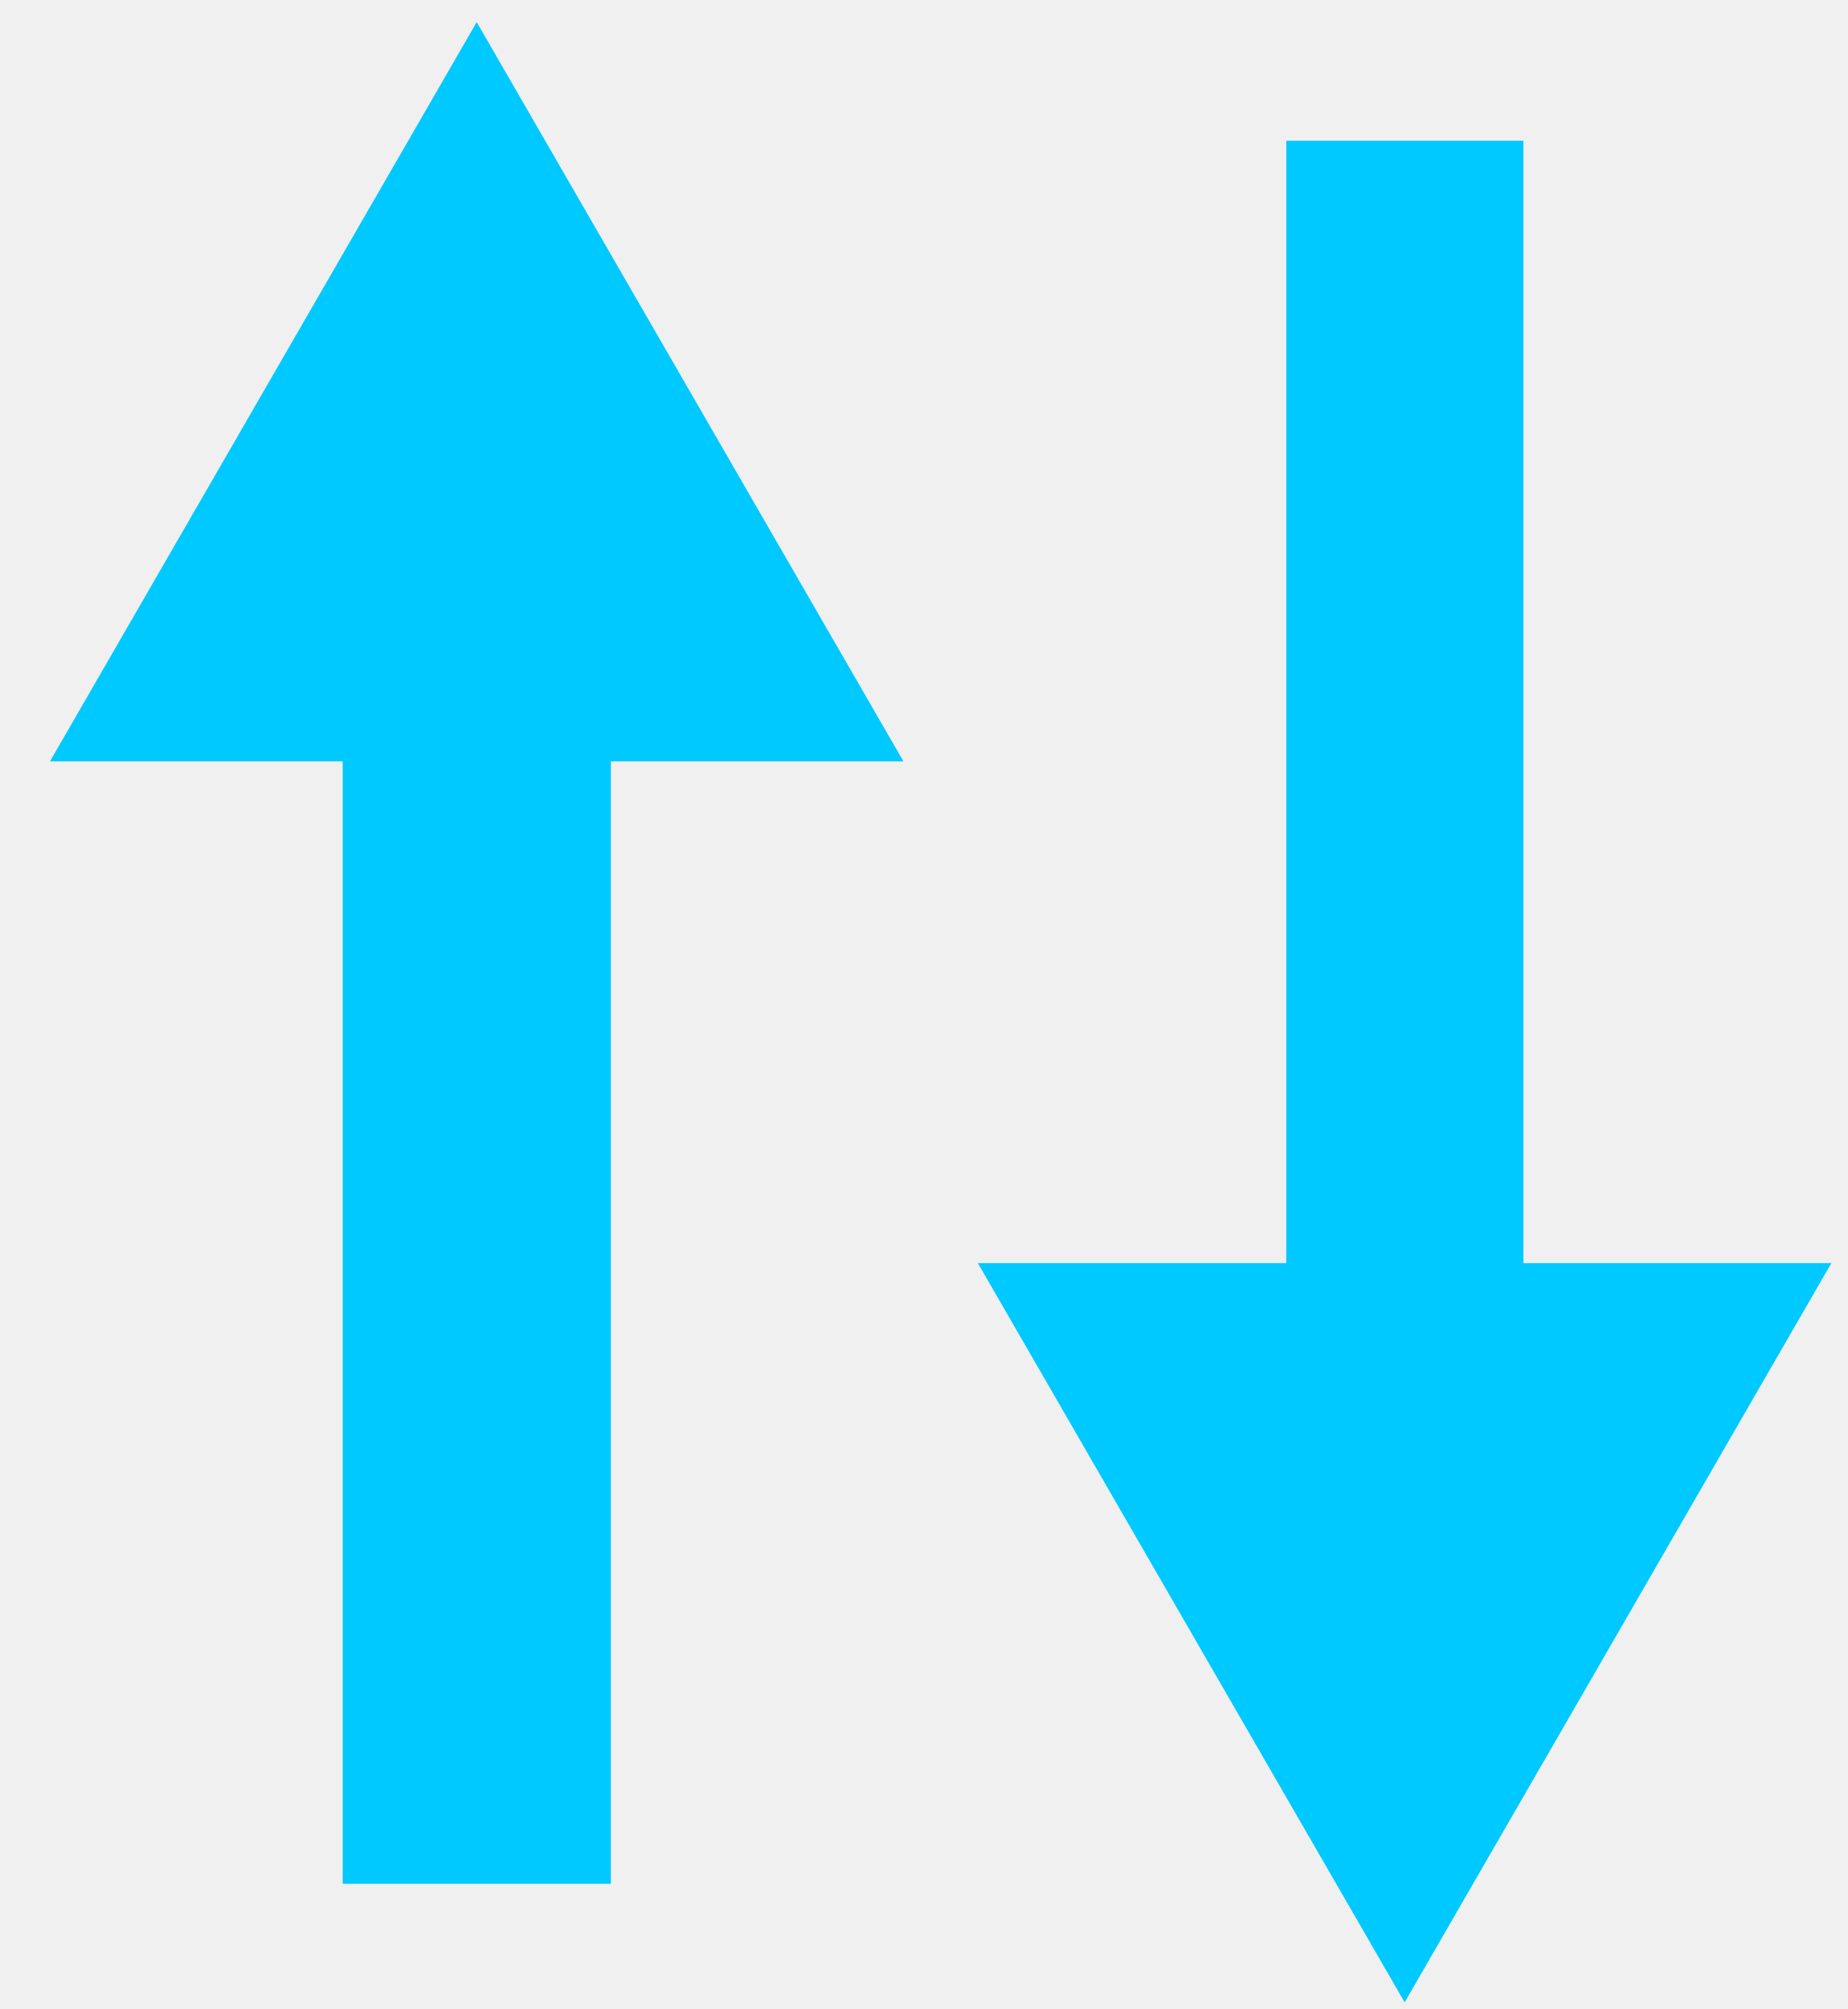
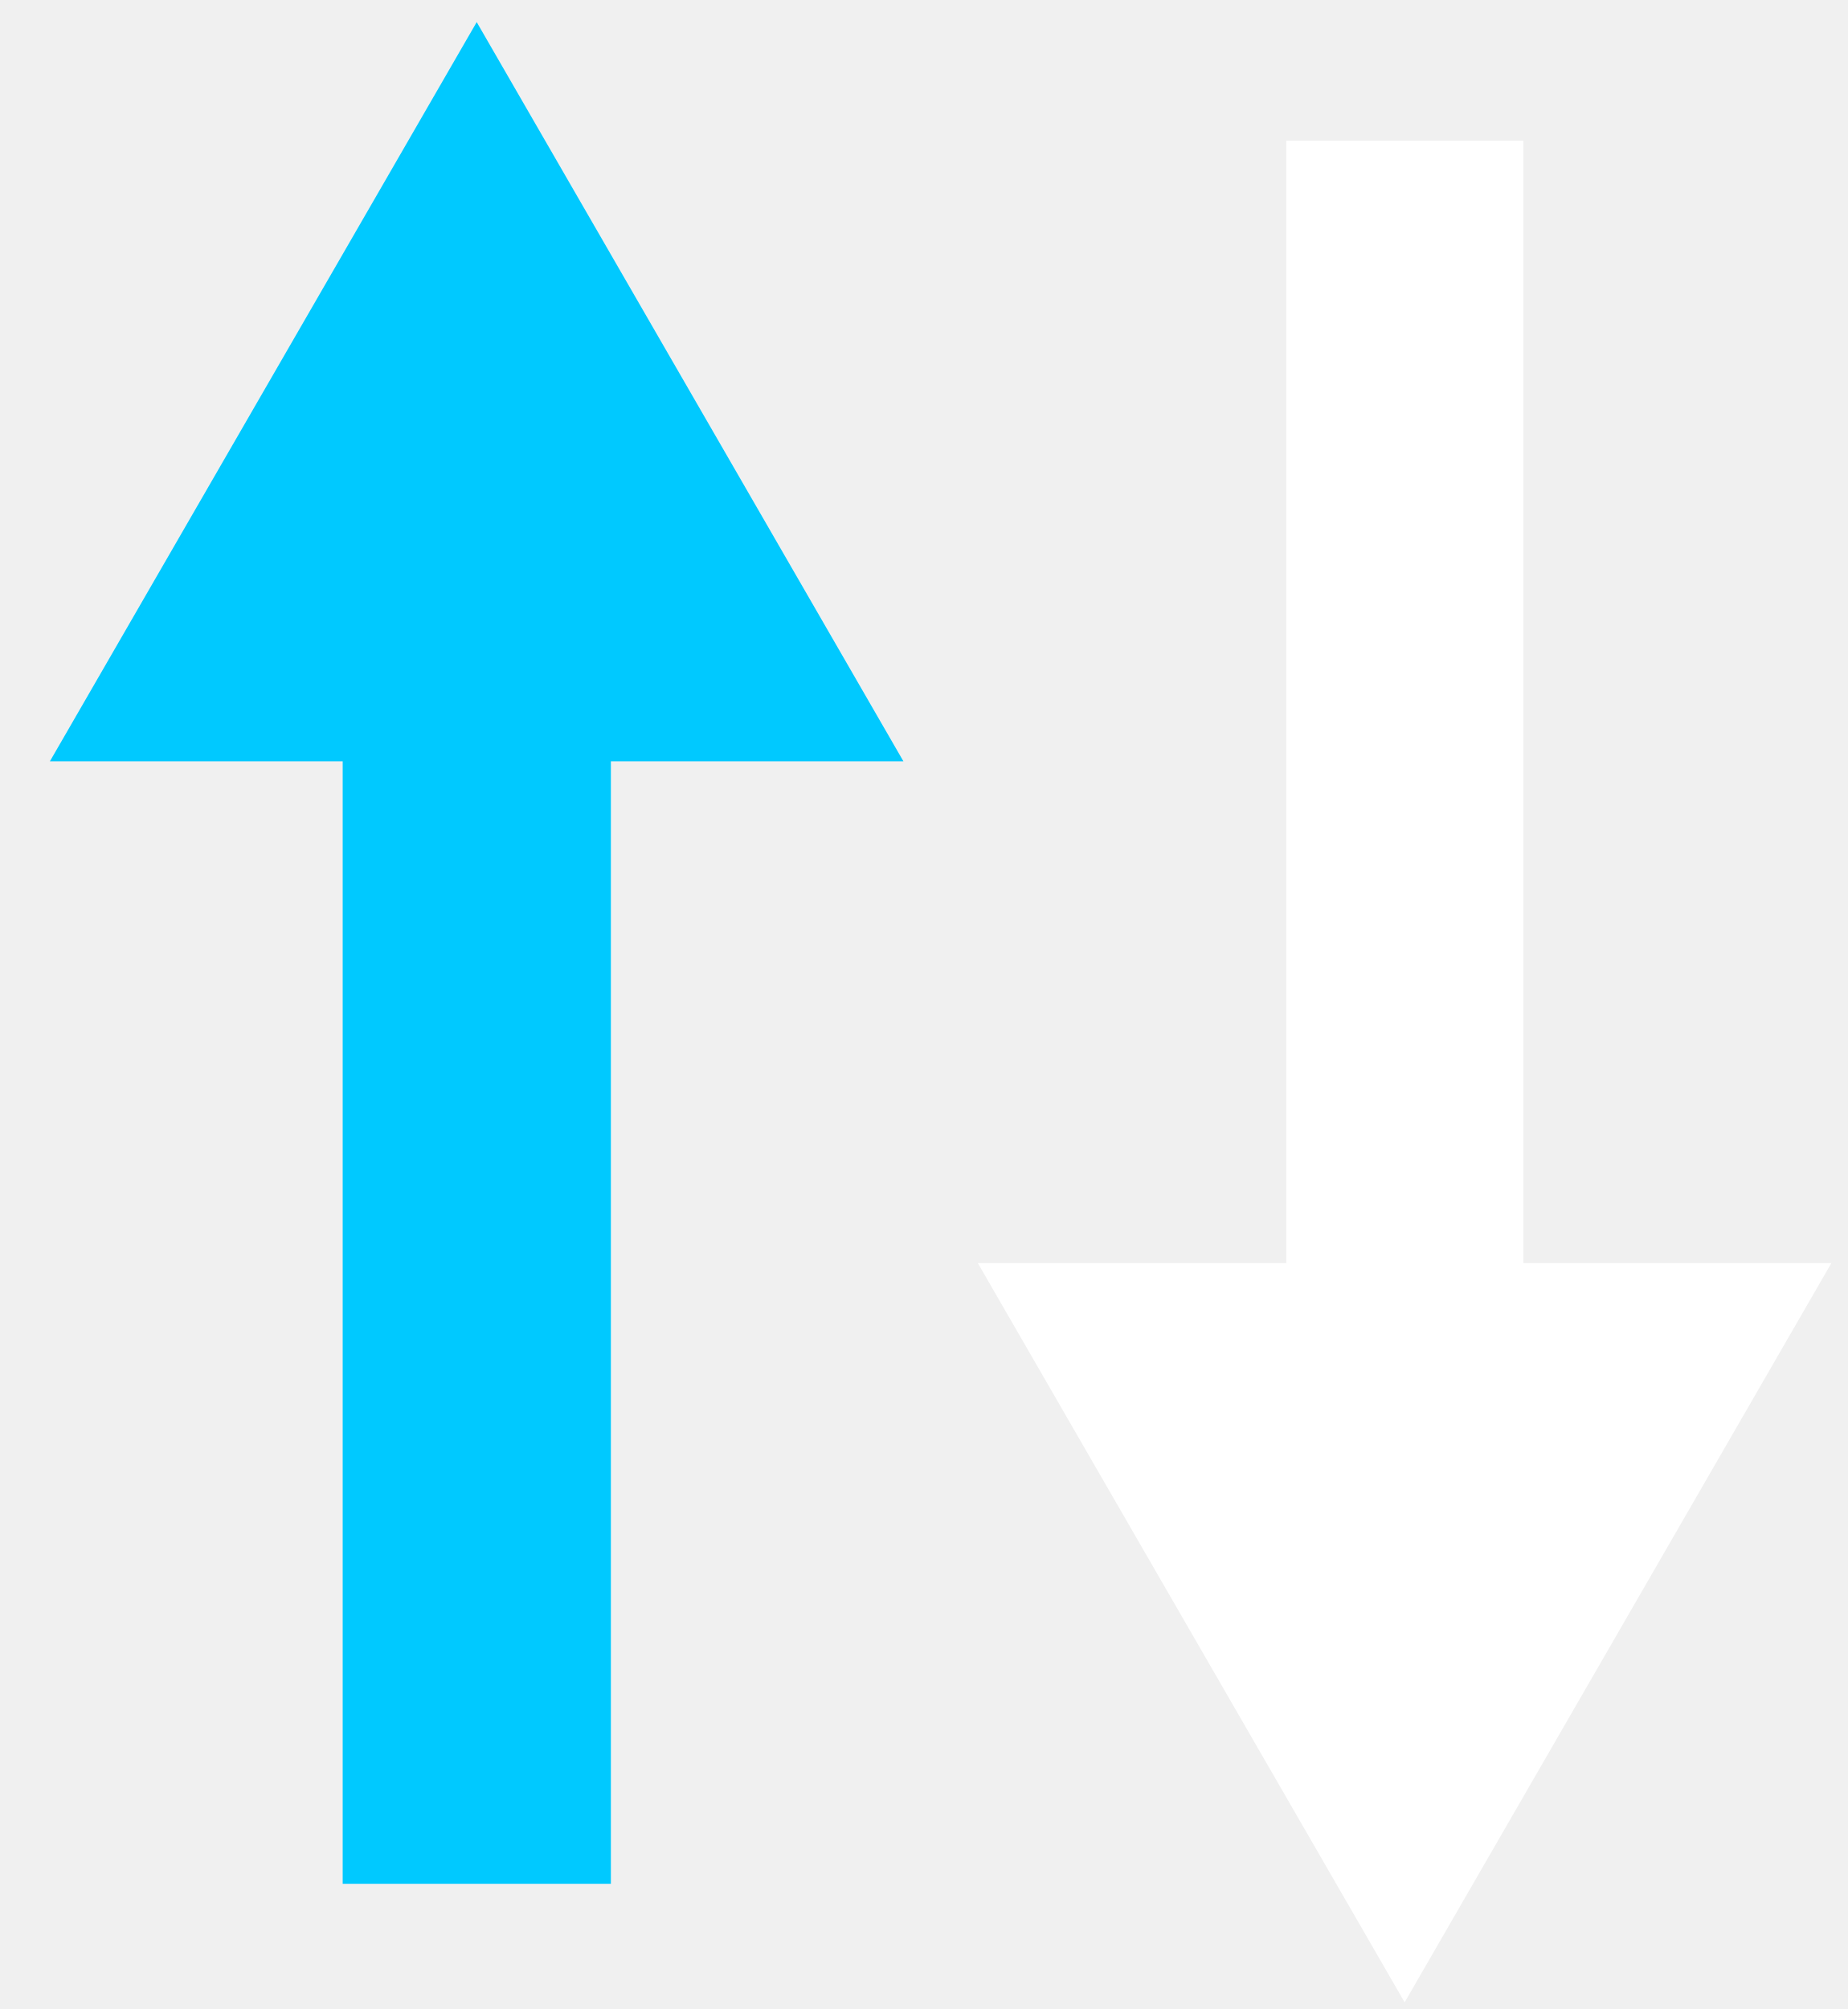
<svg xmlns="http://www.w3.org/2000/svg" width="23" height="25" viewBox="0 0 23 25" fill="none">
-   <path fill-rule="evenodd" clip-rule="evenodd" d="M18.96 1.751H16.009V15.718H12.17L17.482 24.917L22.793 15.718H18.96V1.751Z" fill="#00C9FF" />
-   <path fill-rule="evenodd" clip-rule="evenodd" d="M7.603 23.442H4.265V9.474H0.622L5.933 0.275L11.244 9.474H7.603V23.442Z" fill="#00C9FF" />
+   <path fill-rule="evenodd" clip-rule="evenodd" d="M18.96 1.751H16.009V15.718H12.17L17.482 24.917L22.793 15.718H18.96V1.751Z" fill="white" />
+   <path fill-rule="evenodd" clip-rule="evenodd" d="M7.603 23.442H4.265V9.474H0.621L5.933 0.275L11.244 9.474H7.603V23.442Z" fill="#00C9FF" />
</svg>
